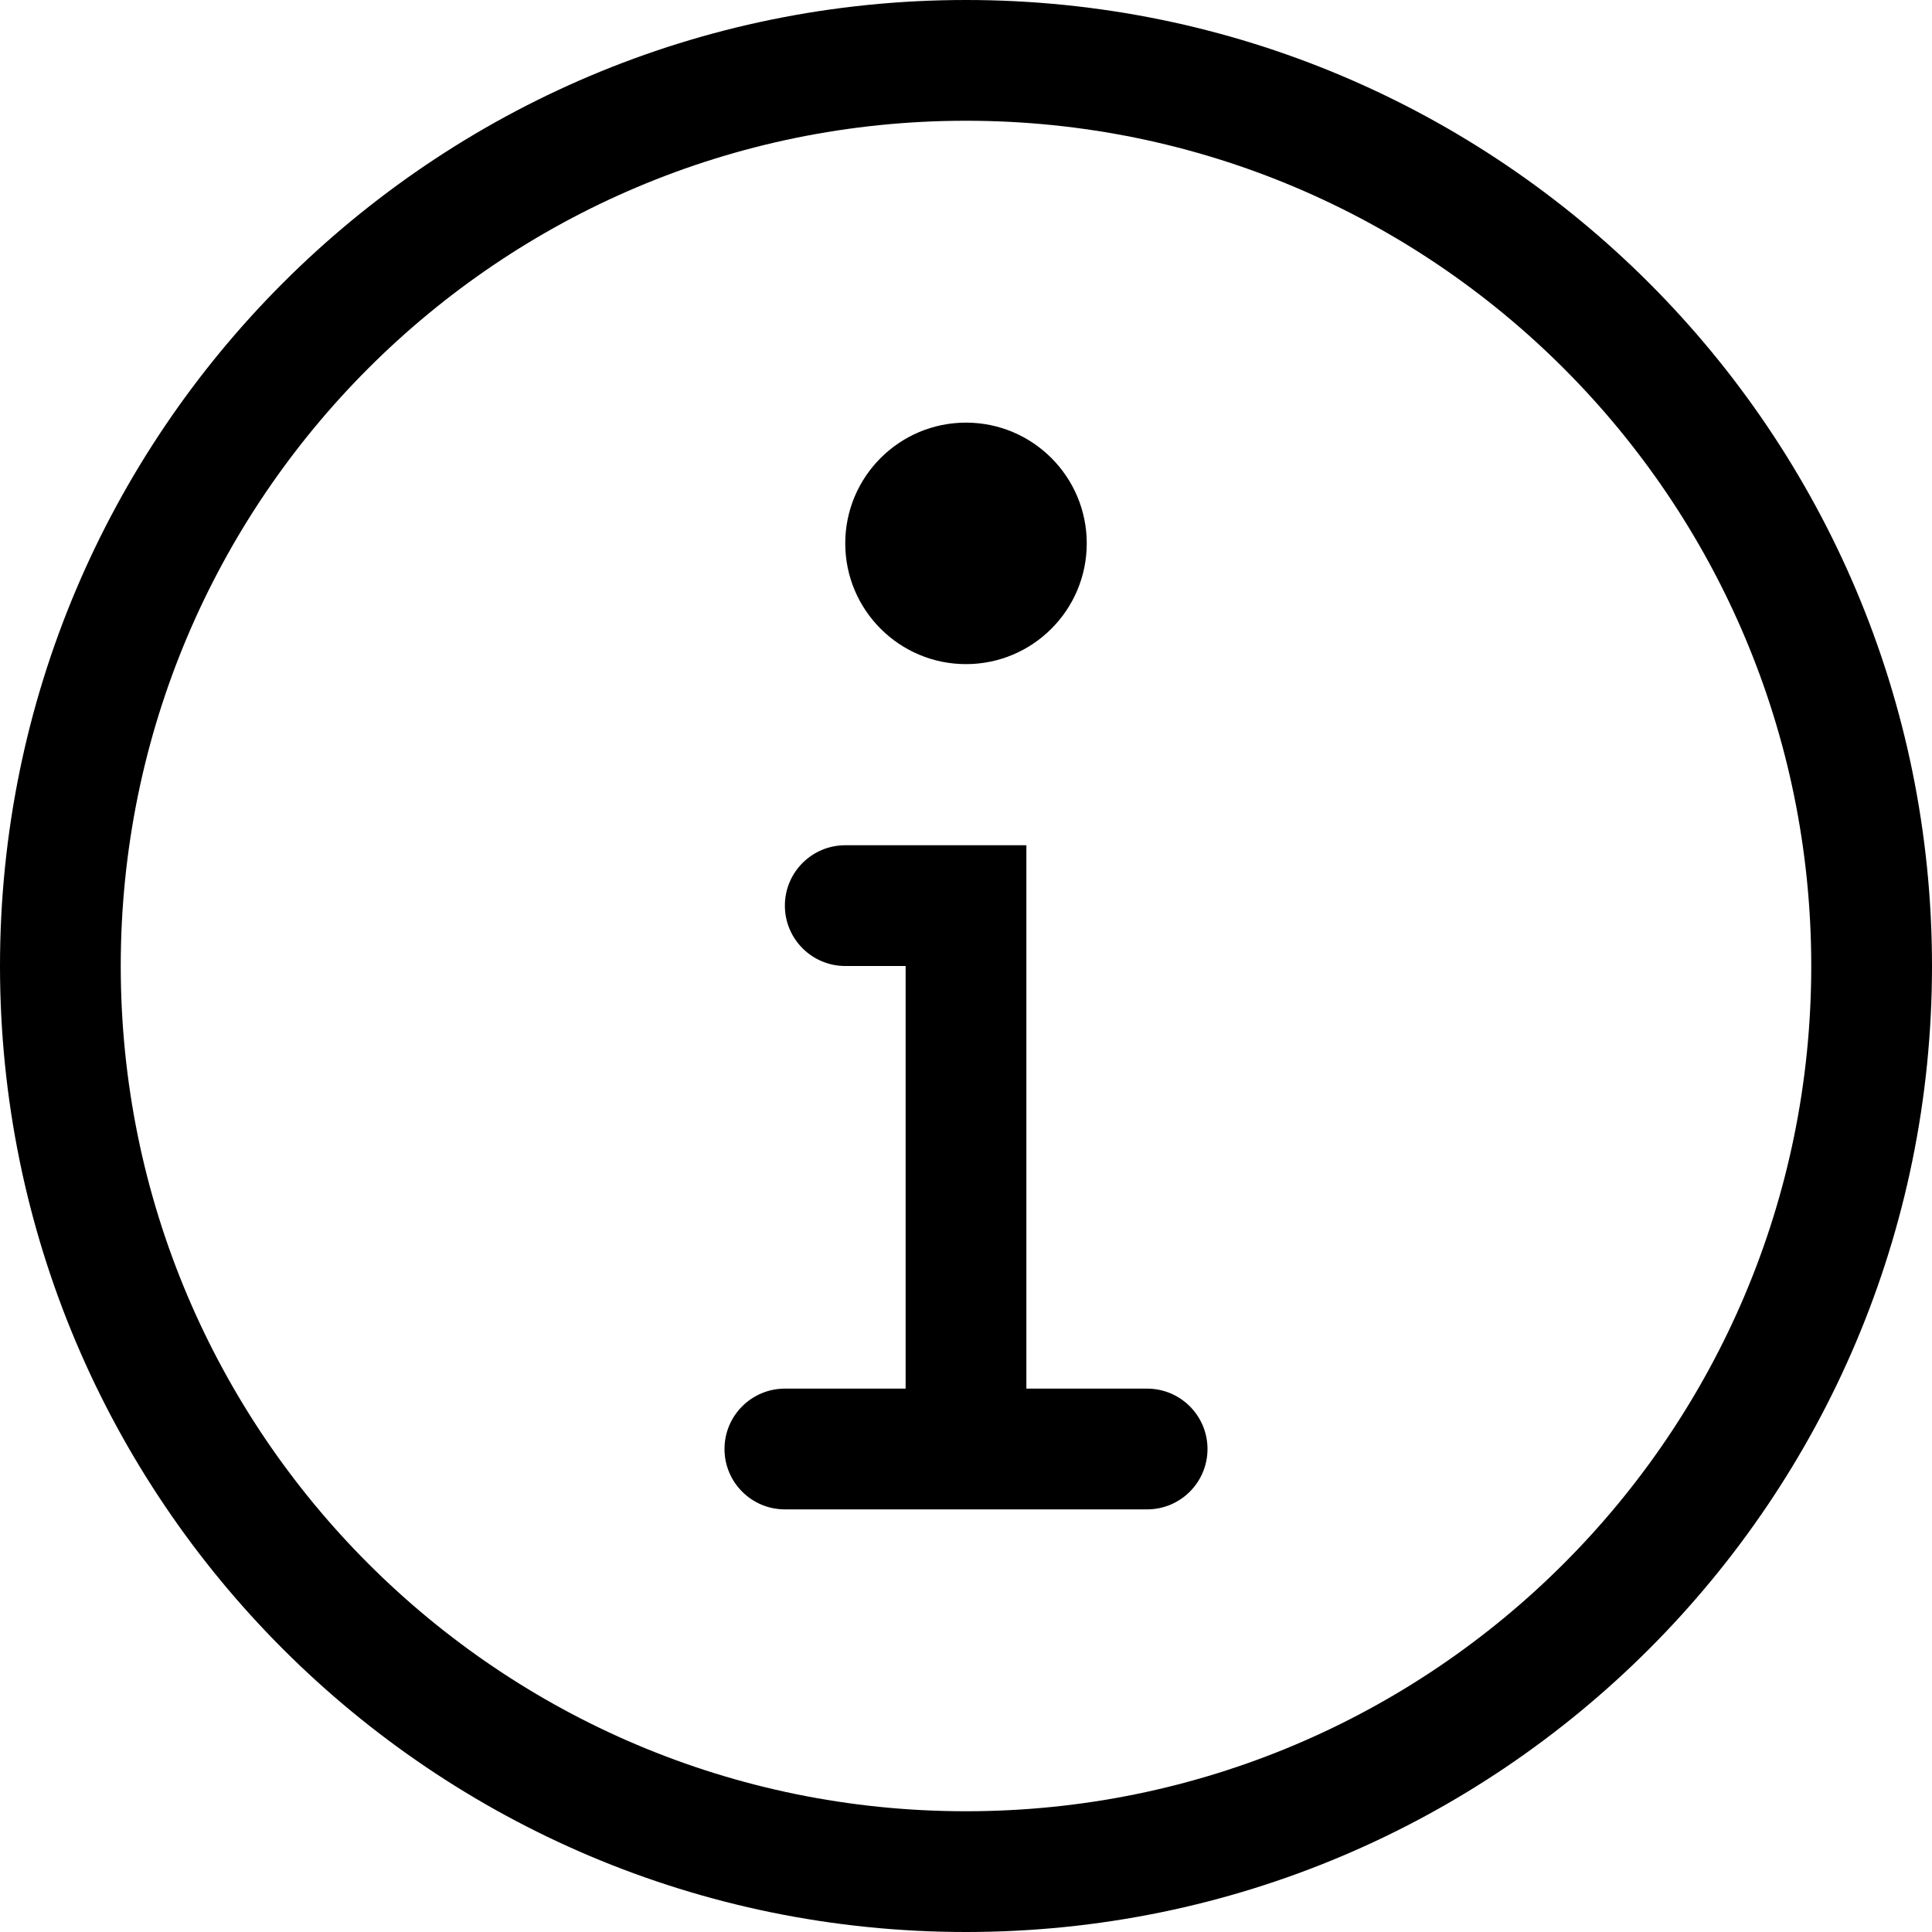
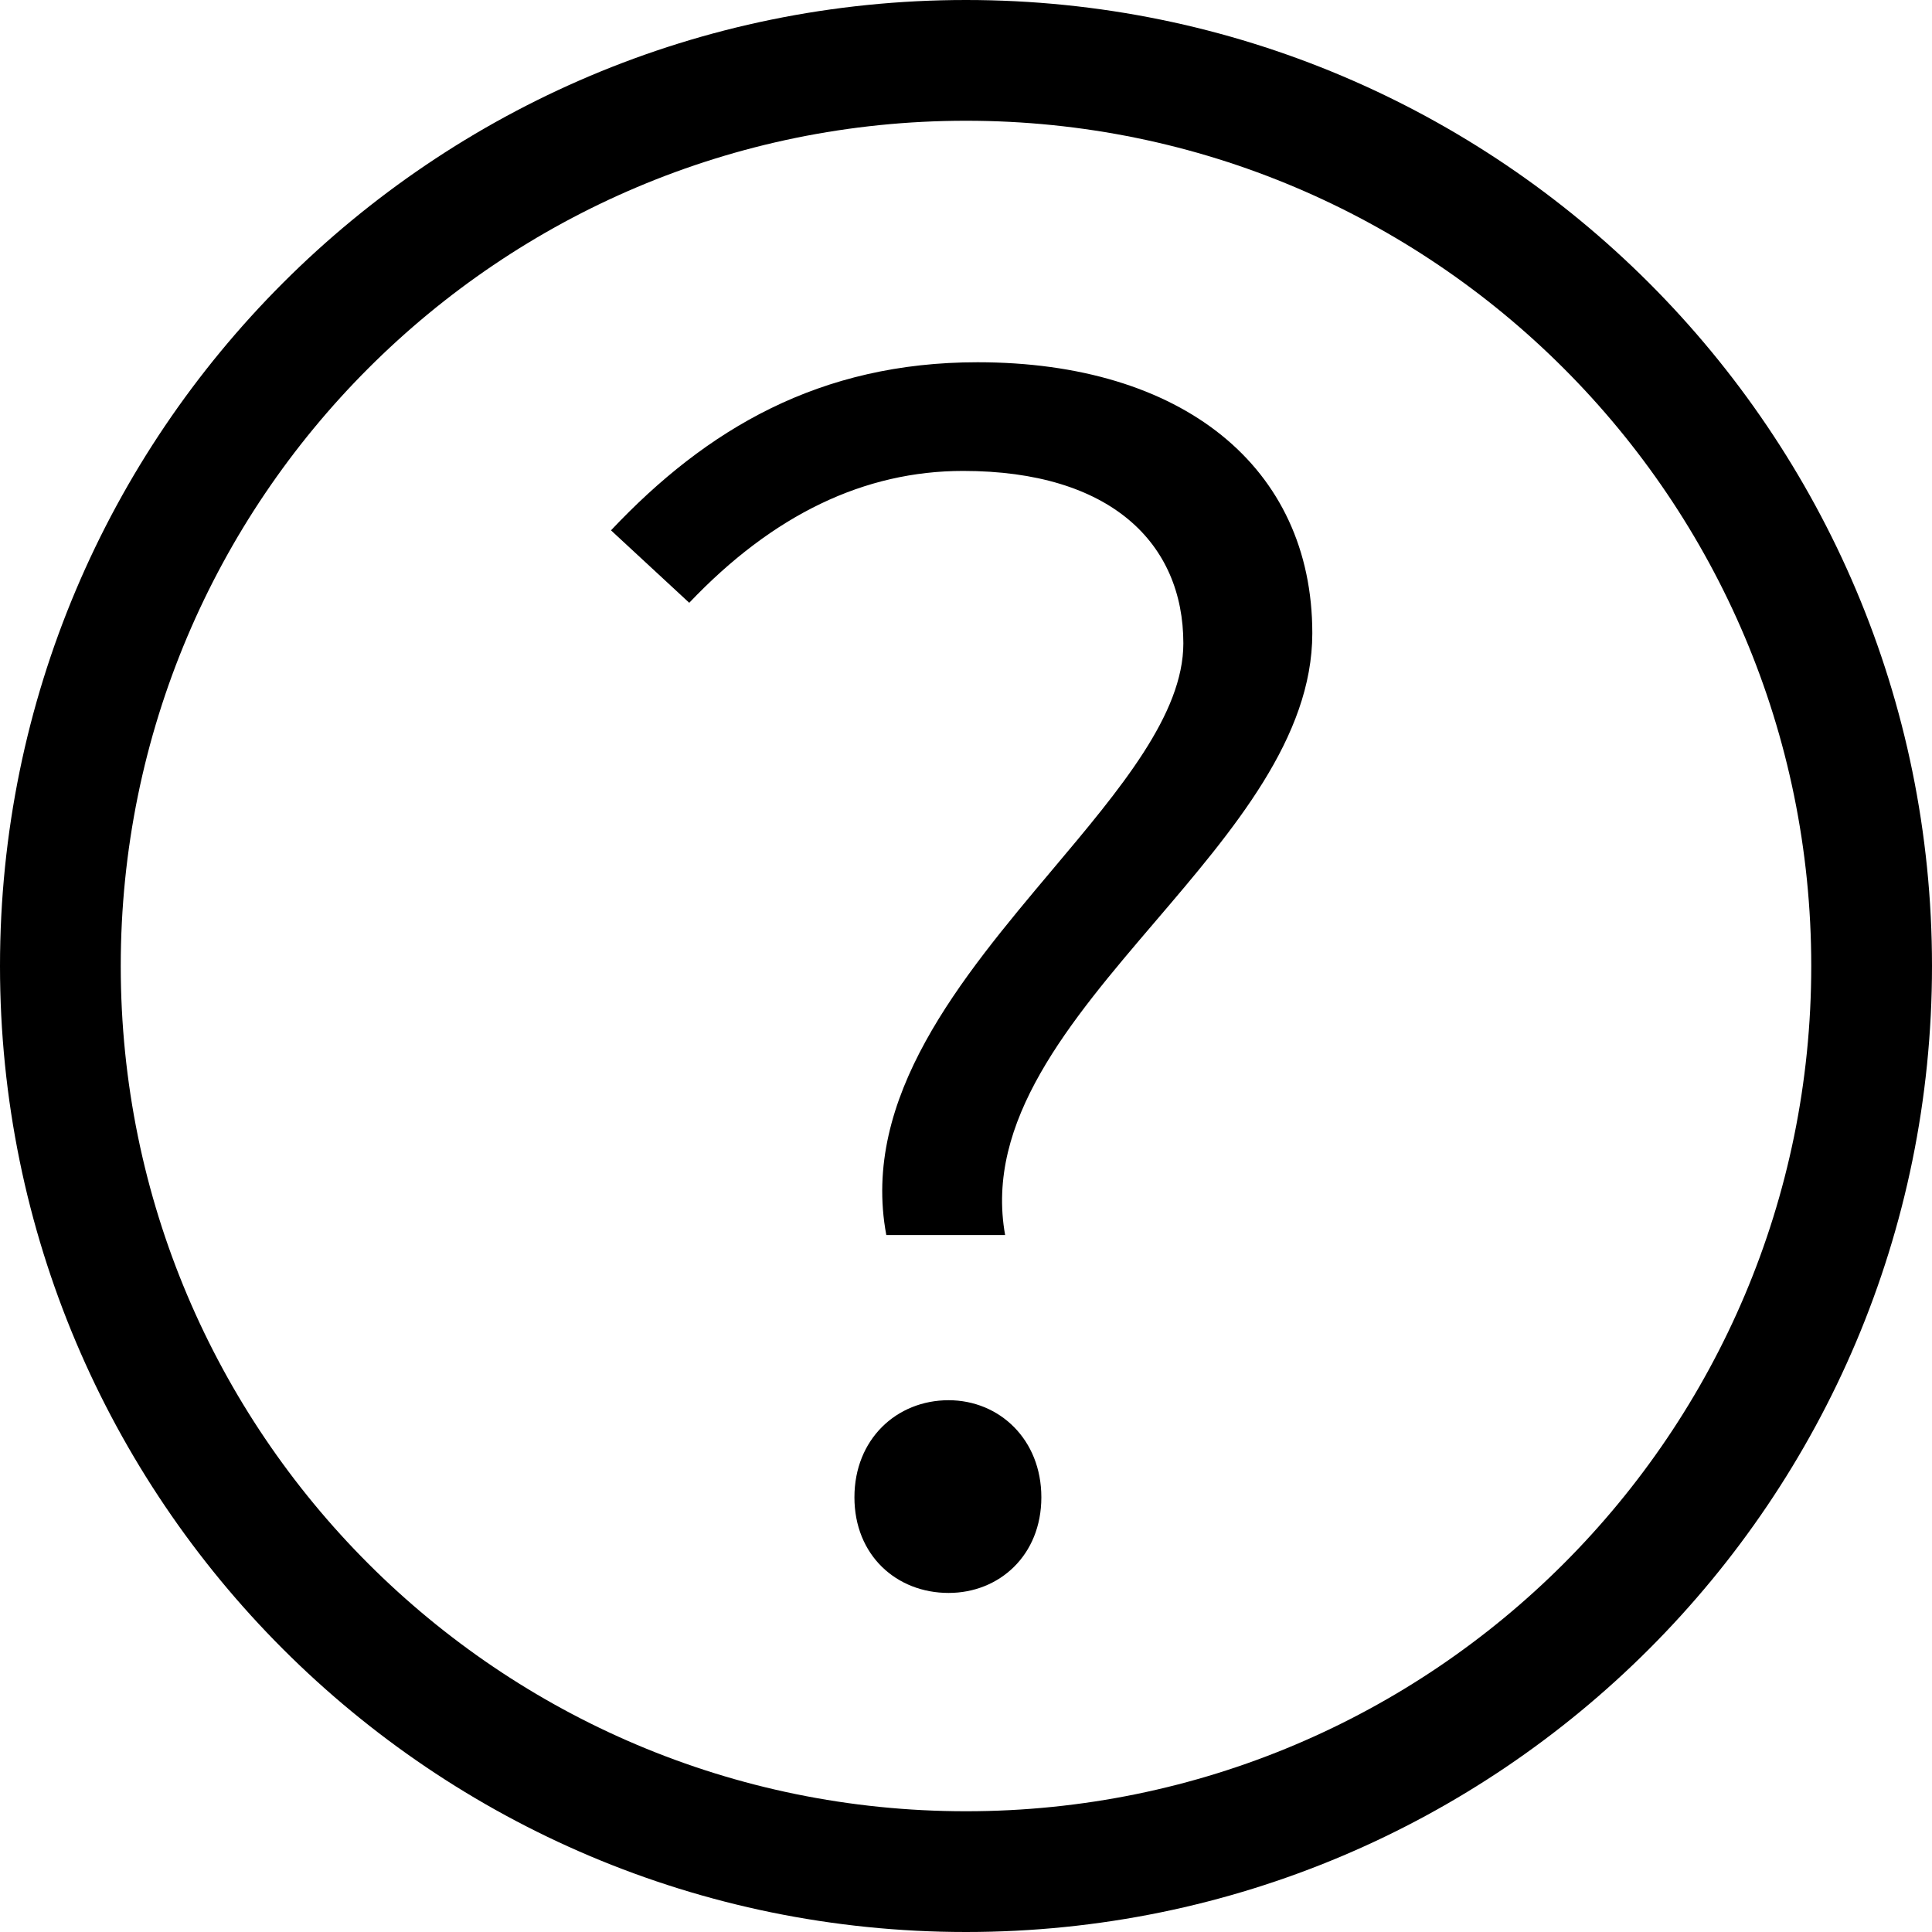
<svg xmlns="http://www.w3.org/2000/svg" width="16" height="16" viewBox="0 0 16 16" fill="none">
-   <path d="M8 5.5C8.552 5.5 9 5.052 9 4.5C9 3.948 8.552 3.5 8 3.5C7.448 3.5 7 3.948 7 4.5C7 5.052 7.448 5.5 8 5.5Z" fill="black" />
-   <path d="M6.5 7.5C6.5 7.224 6.724 7 7 7H8.5V11.5H9.5C9.776 11.5 10 11.724 10 12C10 12.276 9.776 12.5 9.5 12.5H6.5C6.224 12.5 6 12.276 6 12C6 11.724 6.224 11.5 6.5 11.5H7.5V8H7C6.724 8 6.5 7.776 6.5 7.5Z" fill="black" />
-   <path fill-rule="evenodd" clip-rule="evenodd" d="M8 16C3.582 16 0 12.418 0 8C0 3.582 3.582 0 8 0C12.418 0 16 3.582 16 8C16 12.418 12.418 16 8 16ZM8 15C11.866 15 15 11.866 15 8C15 4.134 11.866 1 8 1C4.134 1 1 4.134 1 8C1 11.866 4.134 15 8 15Z" fill="black" />
+   <path fill-rule="evenodd" clip-rule="evenodd" d="M15 8C15 11.866 11.866 15 8 15C4.134 15 1 11.866 1 8C1 4.134 4.134 1 8 1C11.866 1 15 4.134 15 8ZM16 8C16 12.418 12.418 16 8 16C3.582 16 0 12.418 0 8C0 3.582 3.582 0 8 0C12.418 0 16 3.582 16 8ZM8.324 10.228H7.34C7.127 9.09 7.961 8.099 8.715 7.203C9.28 6.532 9.8 5.914 9.8 5.328C9.8 4.5 9.2 3.9 7.976 3.9C7.16 3.9 6.404 4.26 5.708 4.992L5.06 4.392C5.852 3.552 6.788 3 8.096 3C9.788 3 10.868 3.864 10.868 5.244C10.868 6.108 10.216 6.872 9.568 7.631C8.858 8.462 8.155 9.286 8.324 10.228ZM8.624 12.4C8.624 12.88 8.276 13.192 7.856 13.192C7.424 13.192 7.076 12.88 7.076 12.4C7.076 11.92 7.424 11.596 7.856 11.596C8.276 11.596 8.624 11.92 8.624 12.4Z" fill="black" />
</svg>
